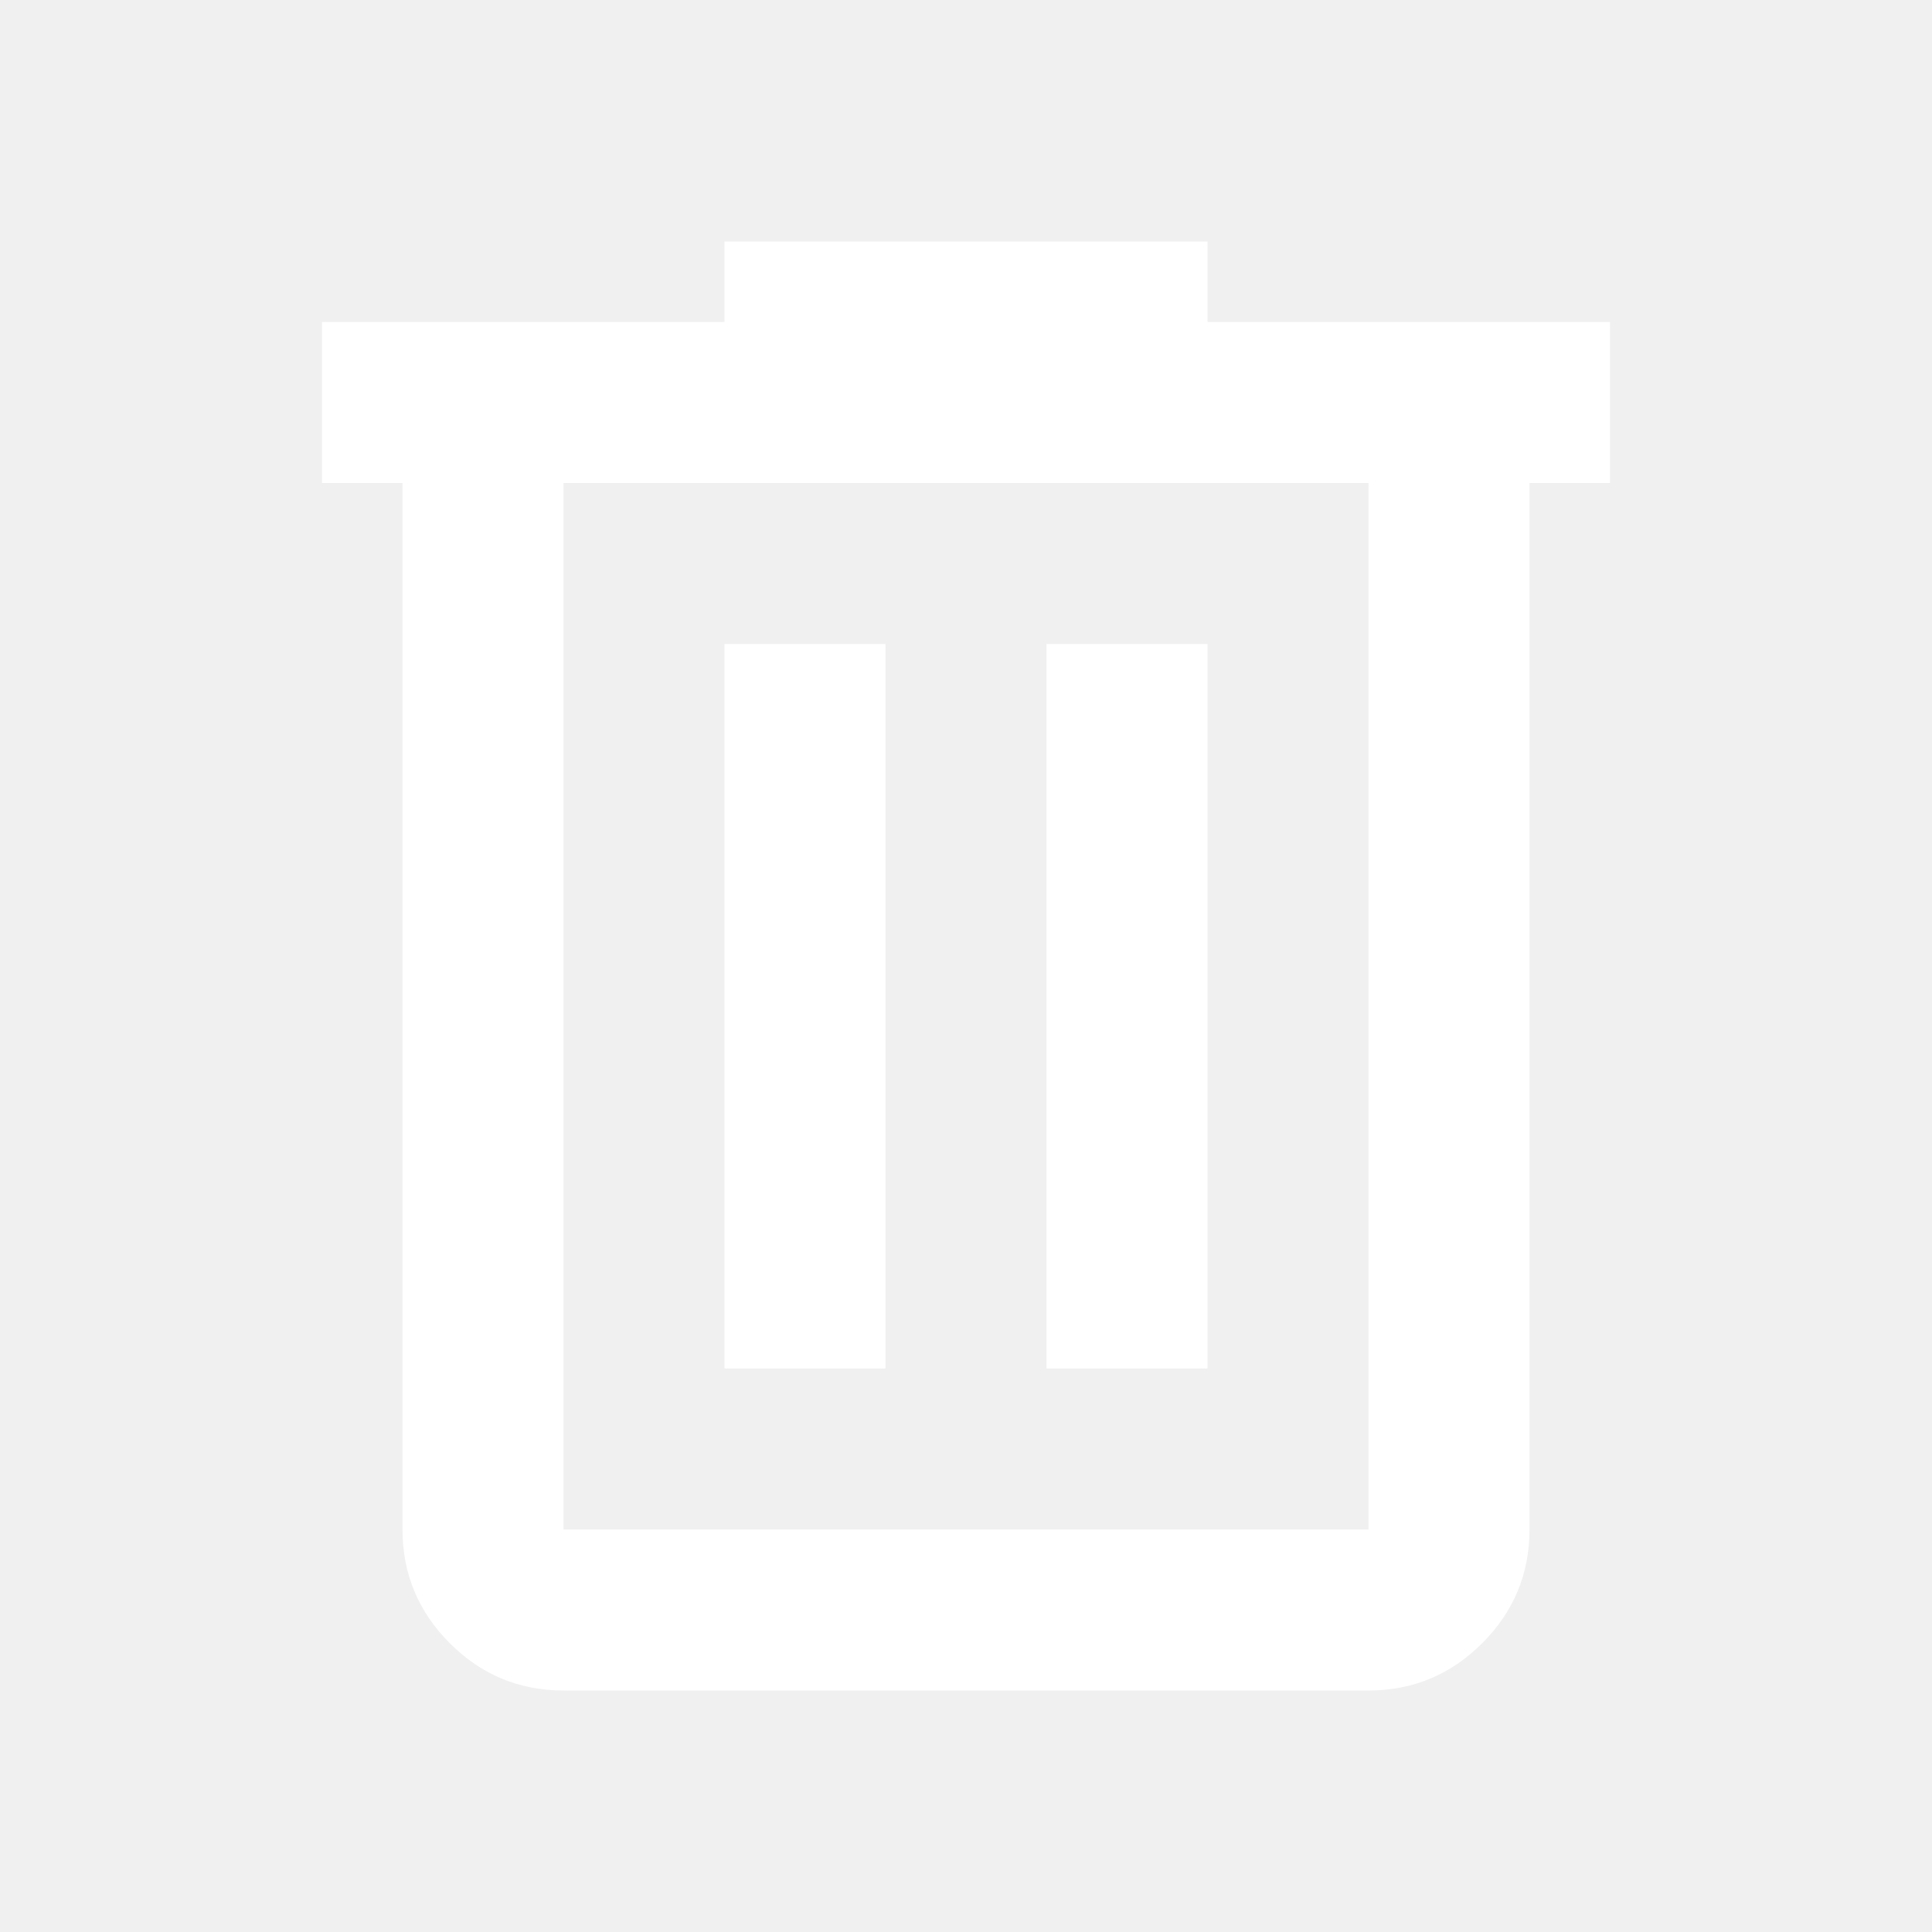
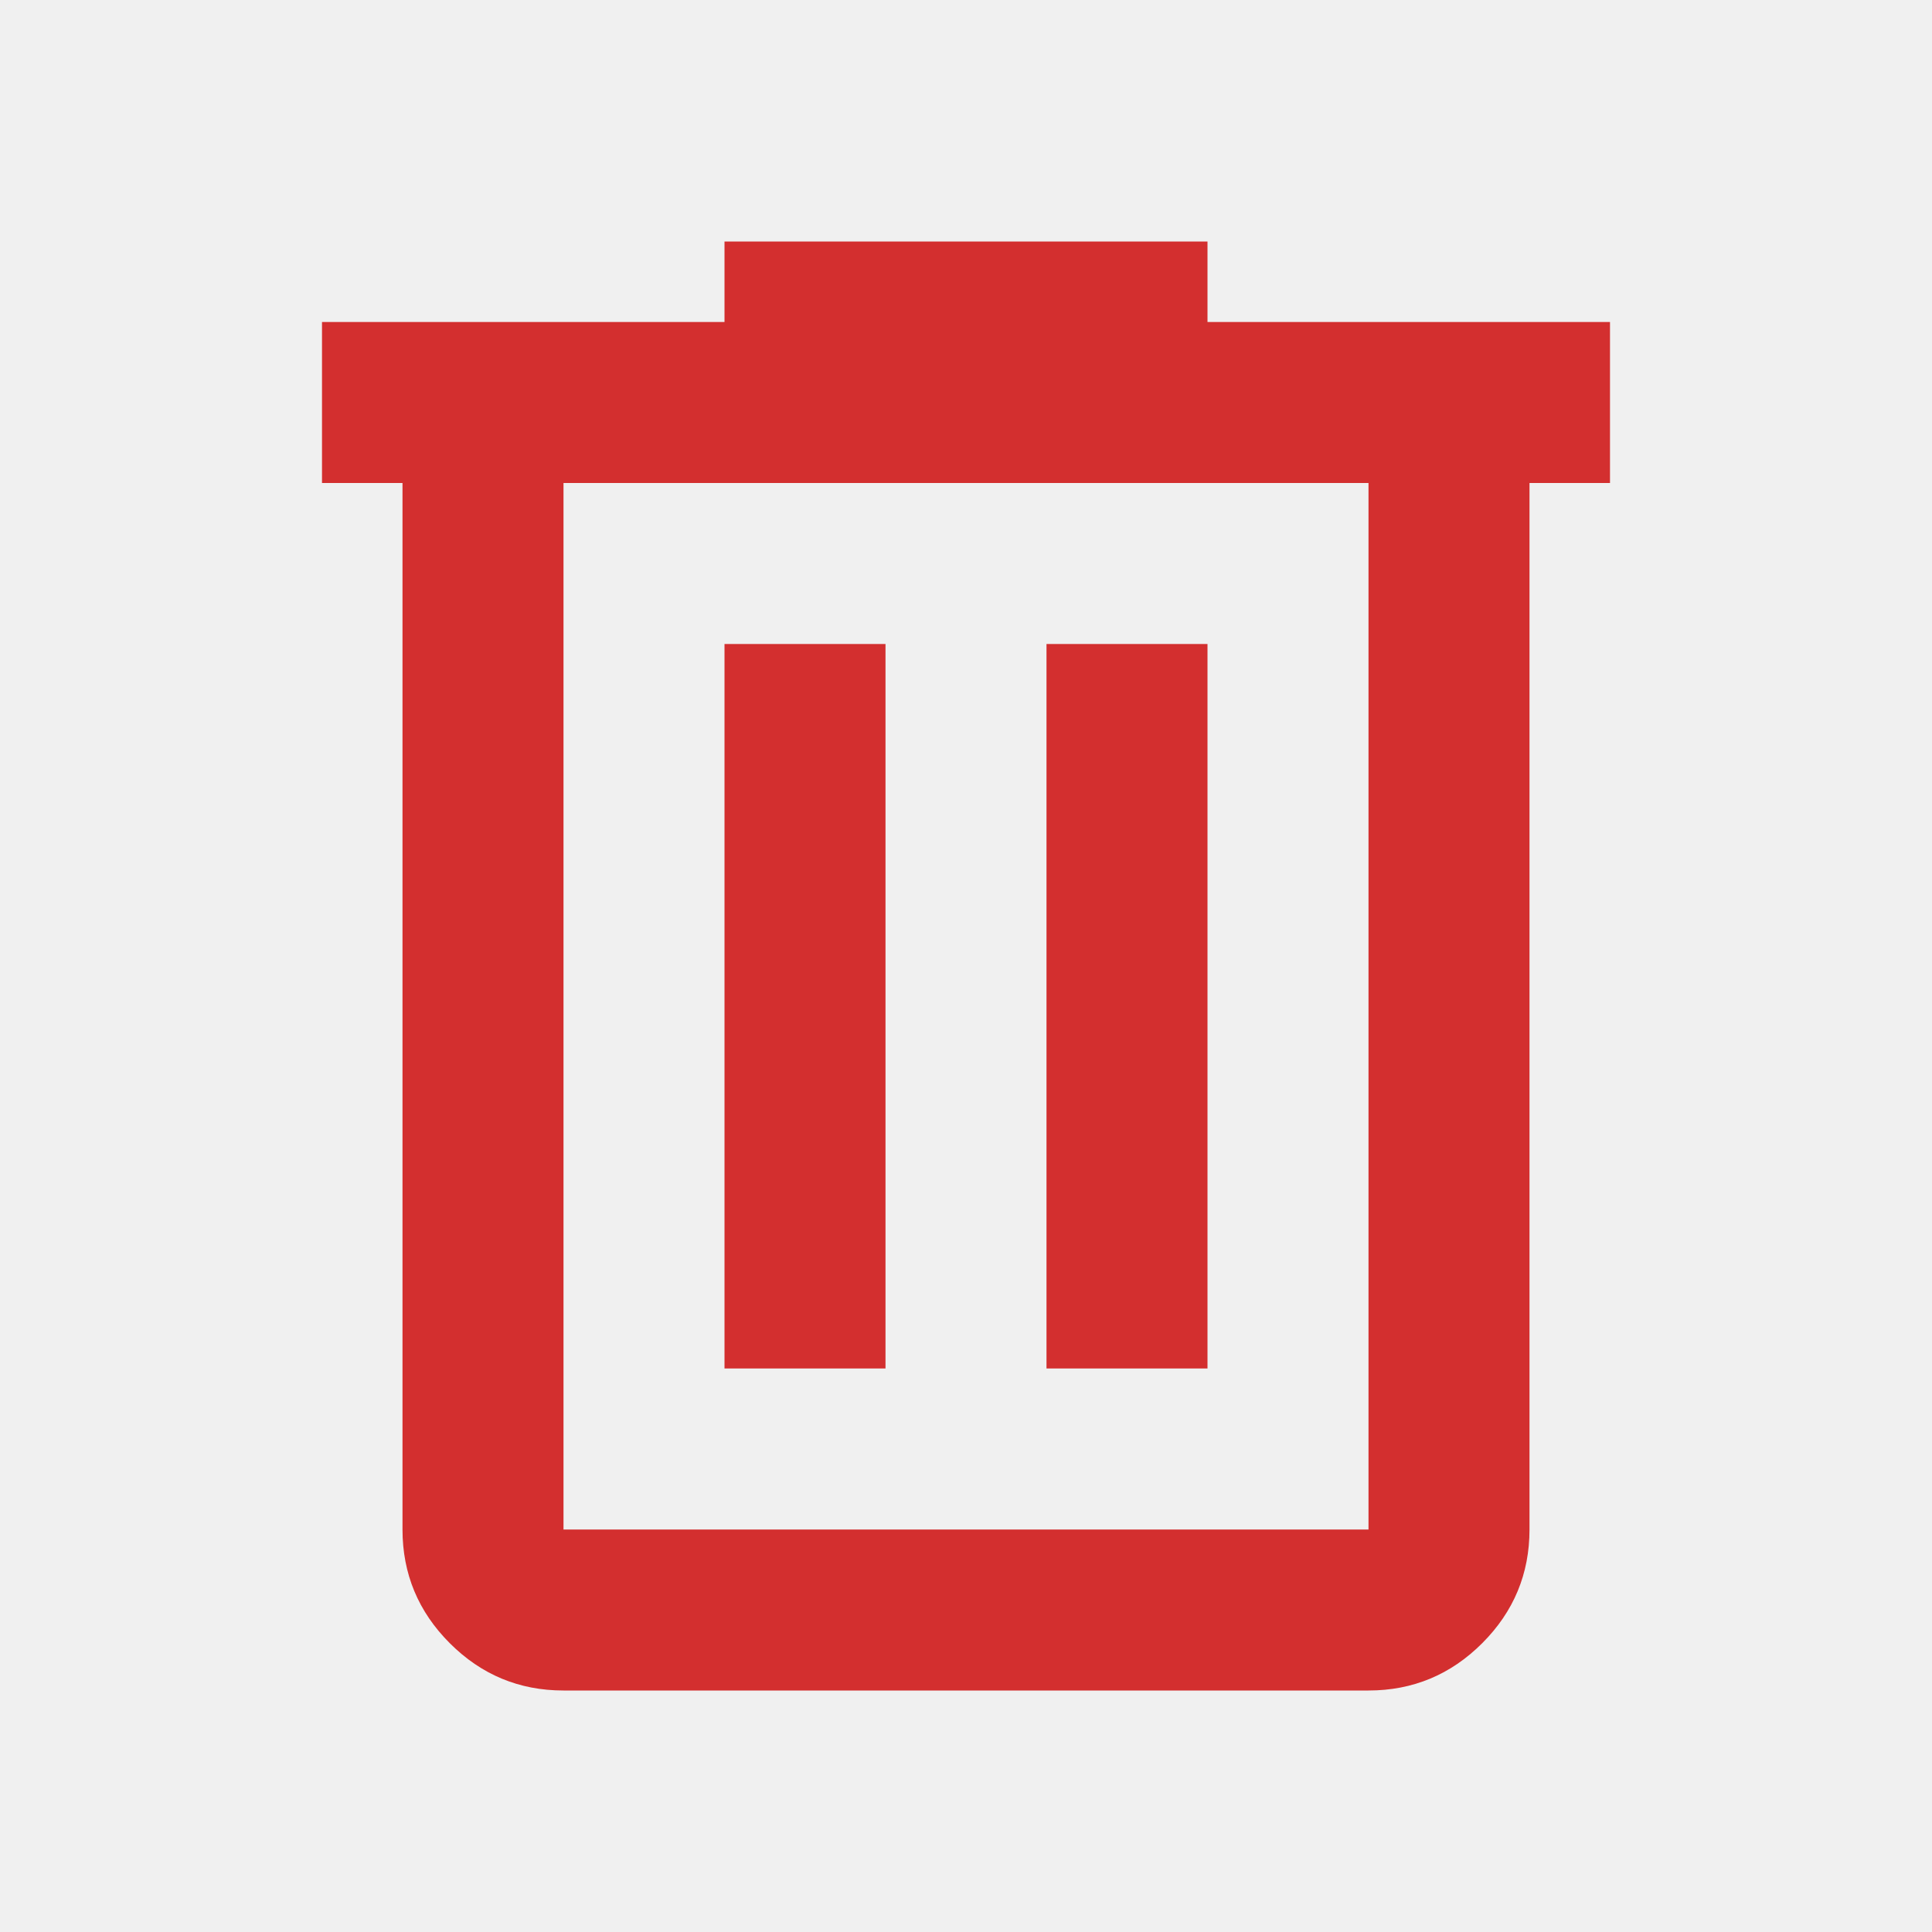
- <svg xmlns="http://www.w3.org/2000/svg" height="24px" viewBox="0 -960 960 960" width="24px" fill="#FFFFFF">
+ <svg xmlns="http://www.w3.org/2000/svg" height="30px" viewBox="0 -960 960 960" width="30px" fill="#d32f2f">
  <path d="M280-120q-33 0-56.5-23.5T200-200v-520h-40v-80h200v-40h240v40h200v80h-40v520q0 33-23.5 56.5T680-120H280Zm400-600H280v520h400v-520ZM360-280h80v-360h-80v360Zm160 0h80v-360h-80v360ZM280-720v520-520Z" />
</svg>
